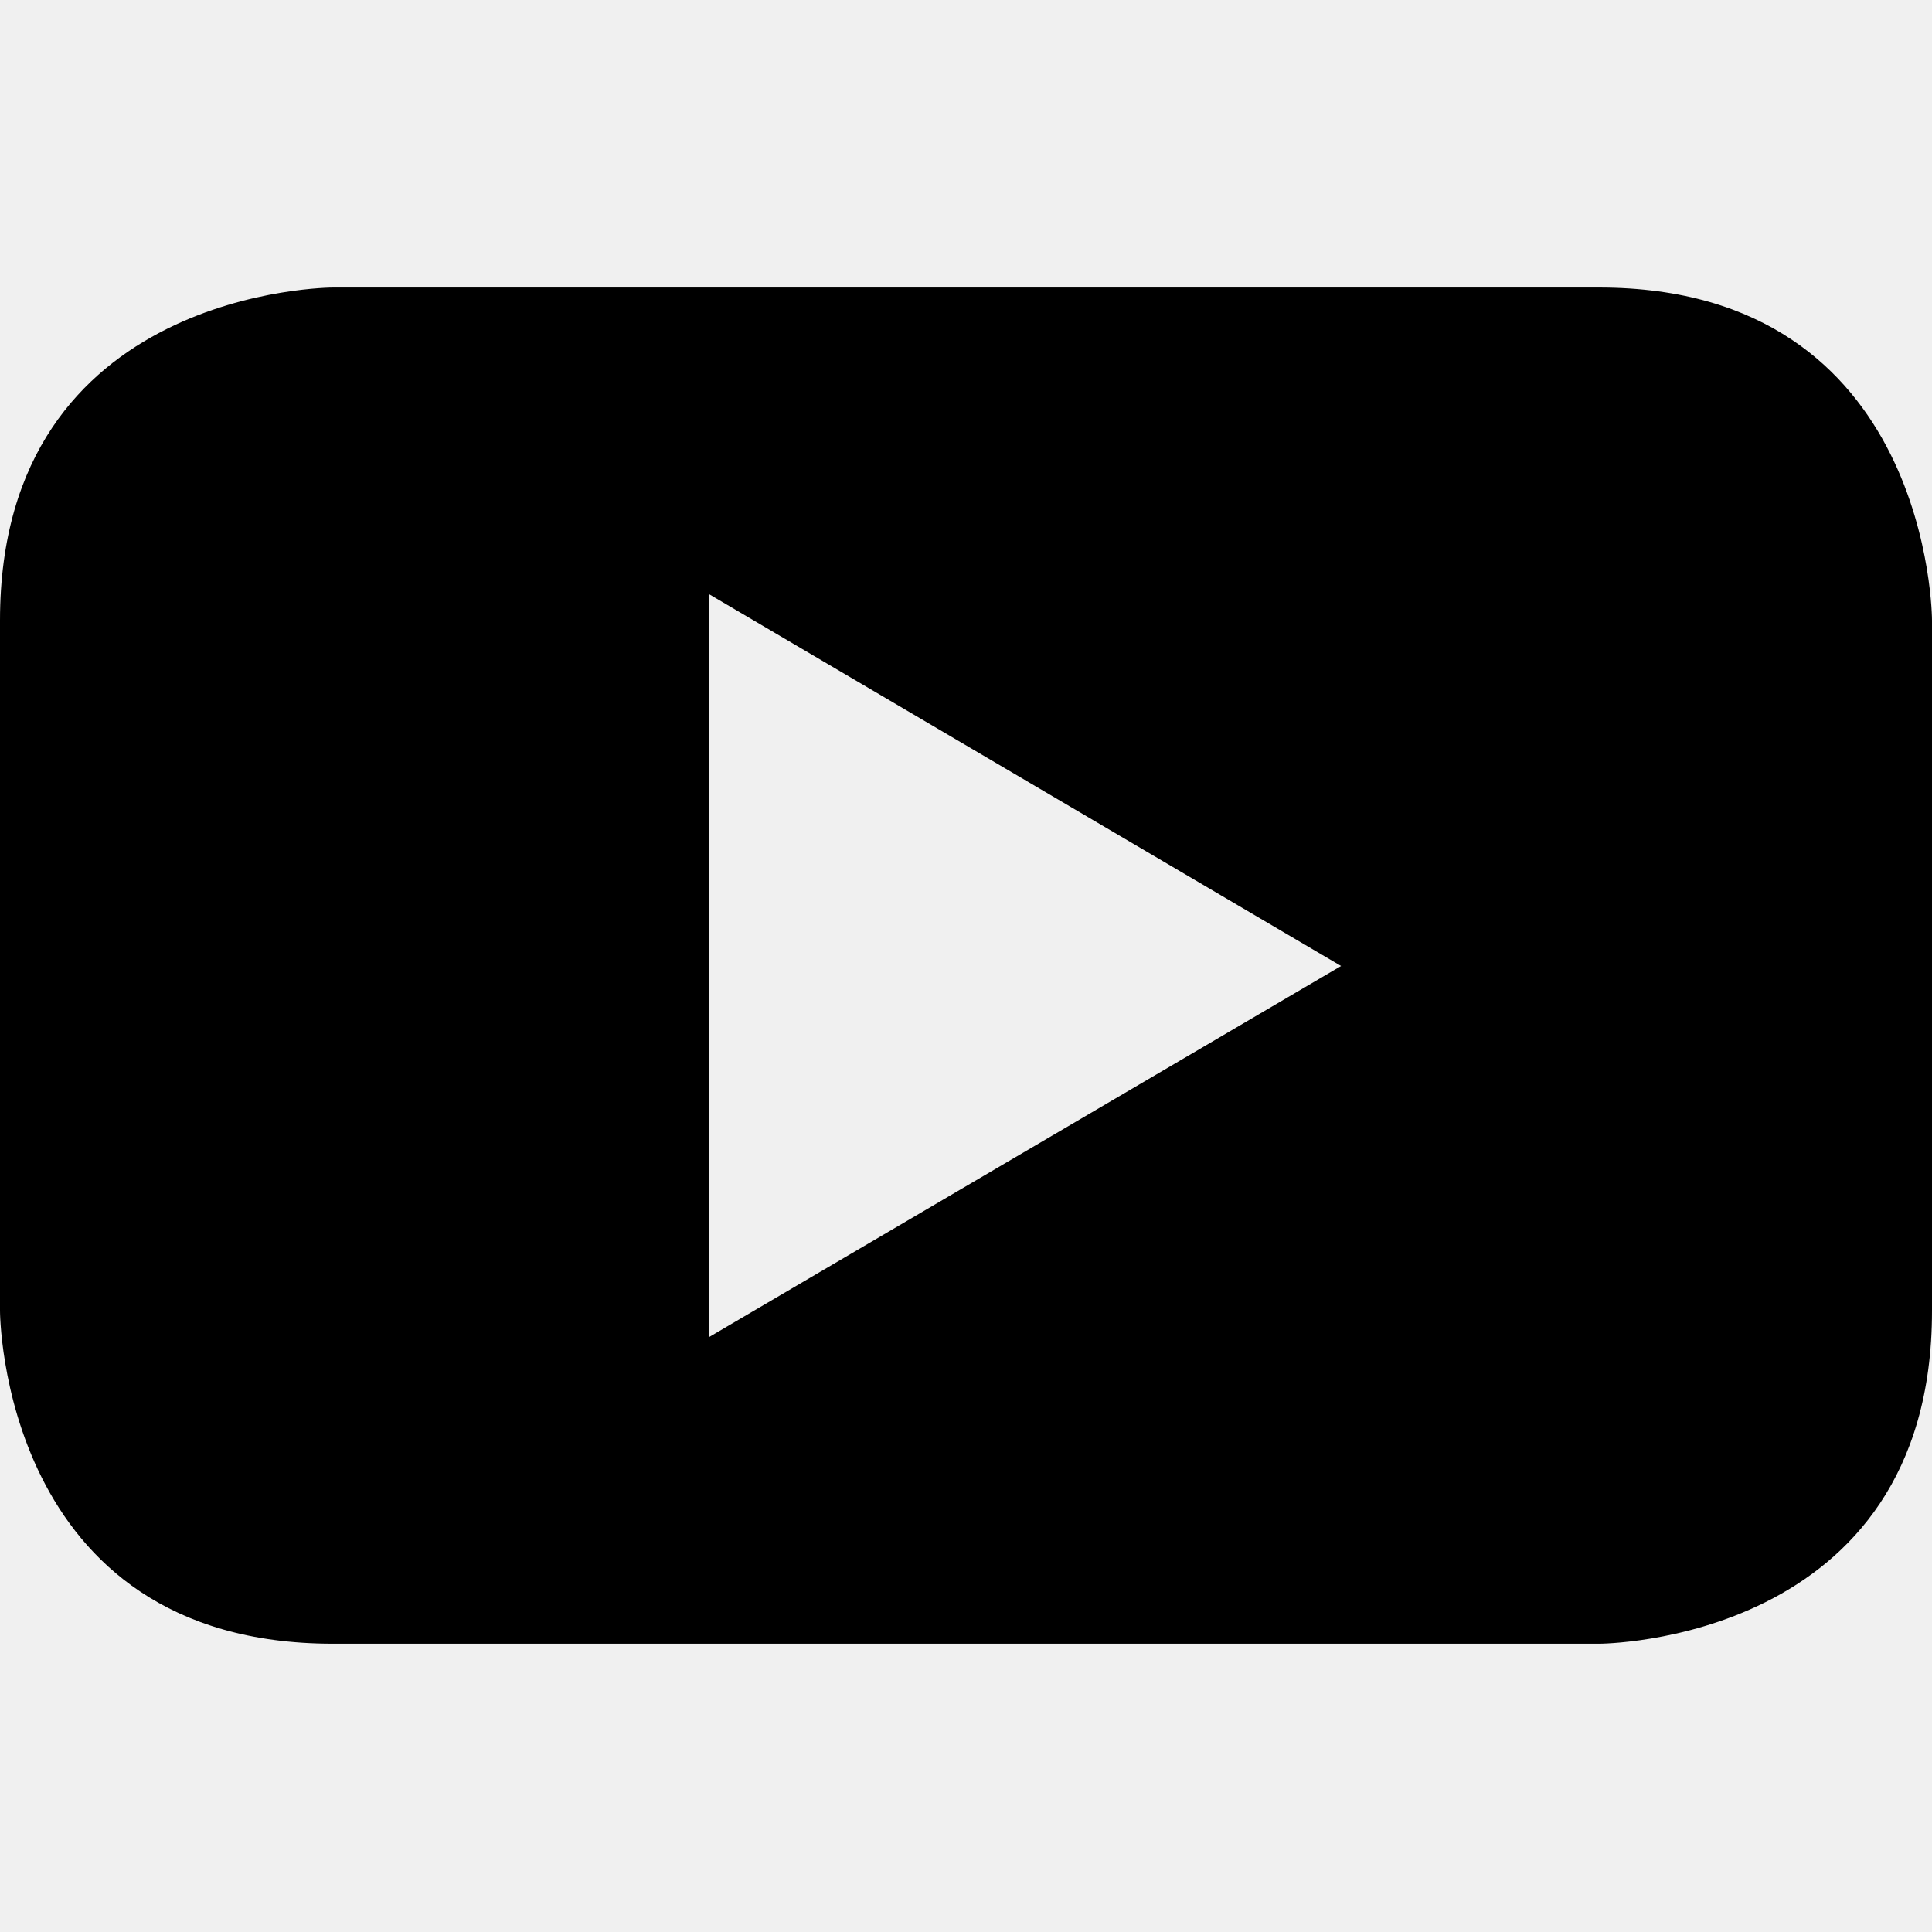
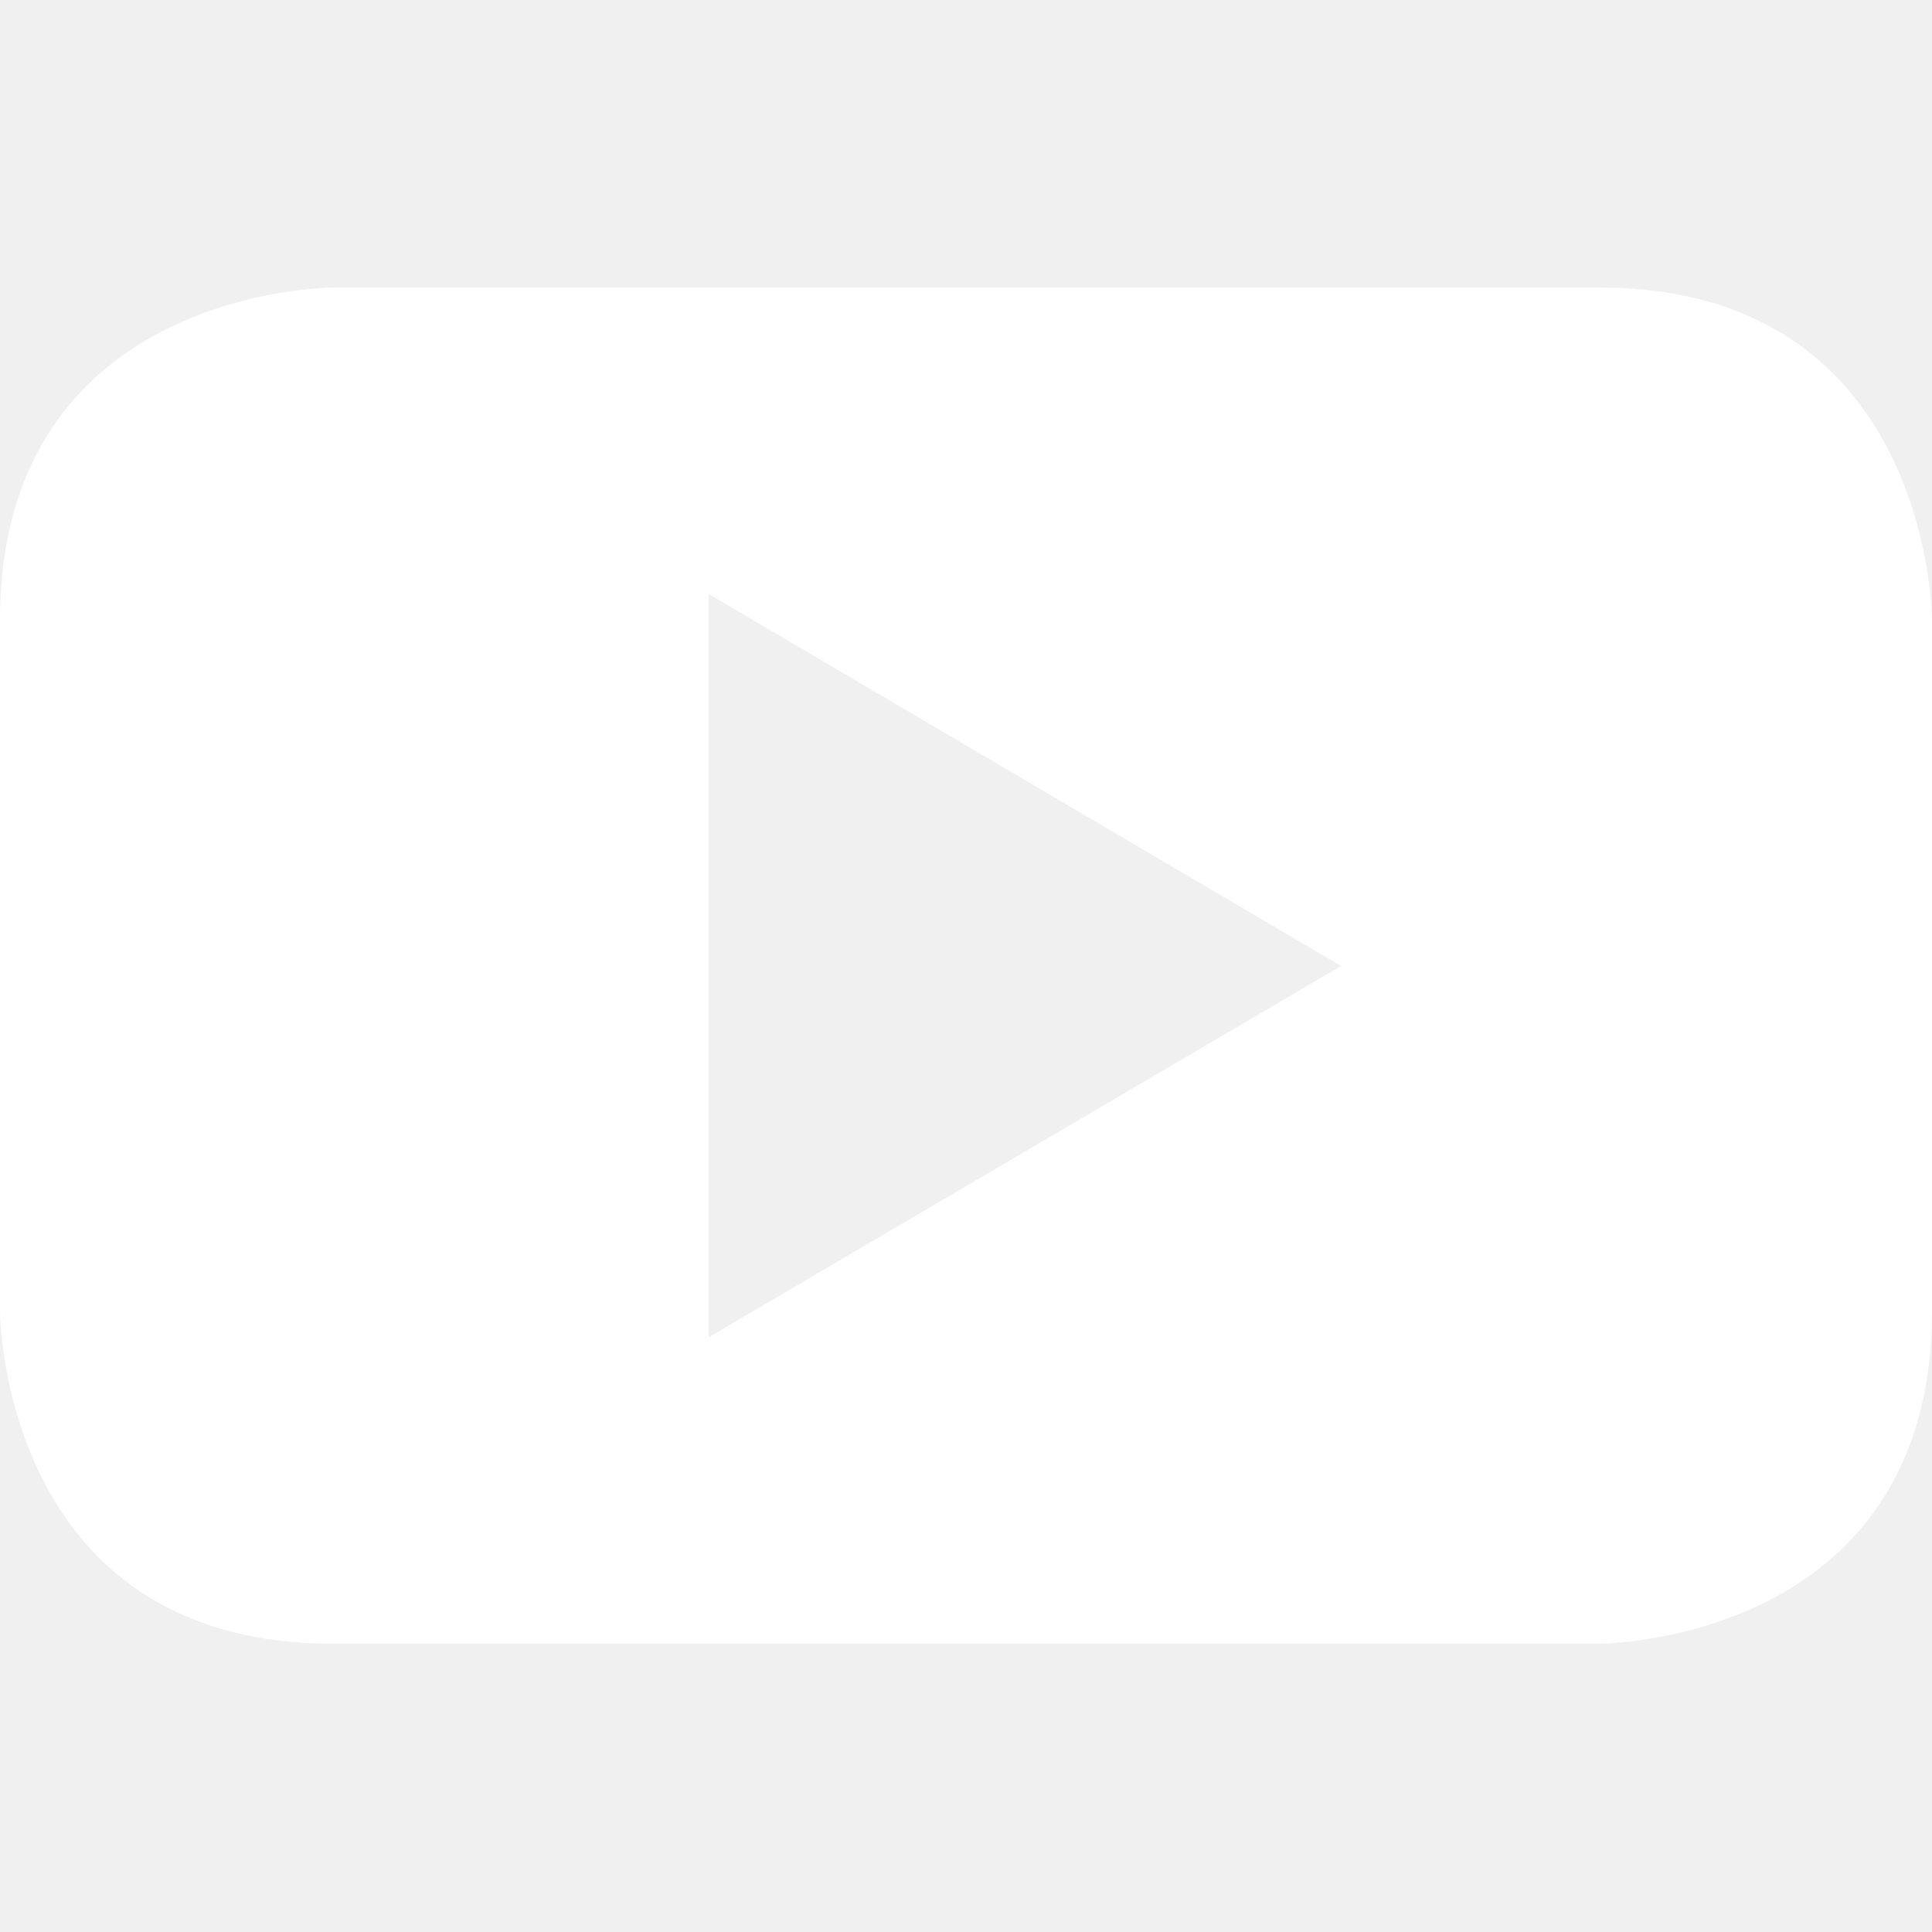
- <svg xmlns="http://www.w3.org/2000/svg" fill="#000000" height="800px" width="800px" version="1.1" id="Layer_1" viewBox="-271 311.2 256 179.8" xml:space="preserve">
+ <svg xmlns="http://www.w3.org/2000/svg" fill="#fff" height="800px" width="800px" version="1.1" id="Layer_1" viewBox="-271 311.2 256 179.8" xml:space="preserve">
  <path d="M-59.1,311.2h-167.8c0,0-44.1,0-44.1,44.1v91.5c0,0,0,44.1,44.1,44.1h167.8c0,0,44.1,0,44.1-44.1v-91.5  C-15,355.3-15,311.2-59.1,311.2z M-177.1,450.3v-98.5l83.8,49.3L-177.1,450.3z" />
</svg>
